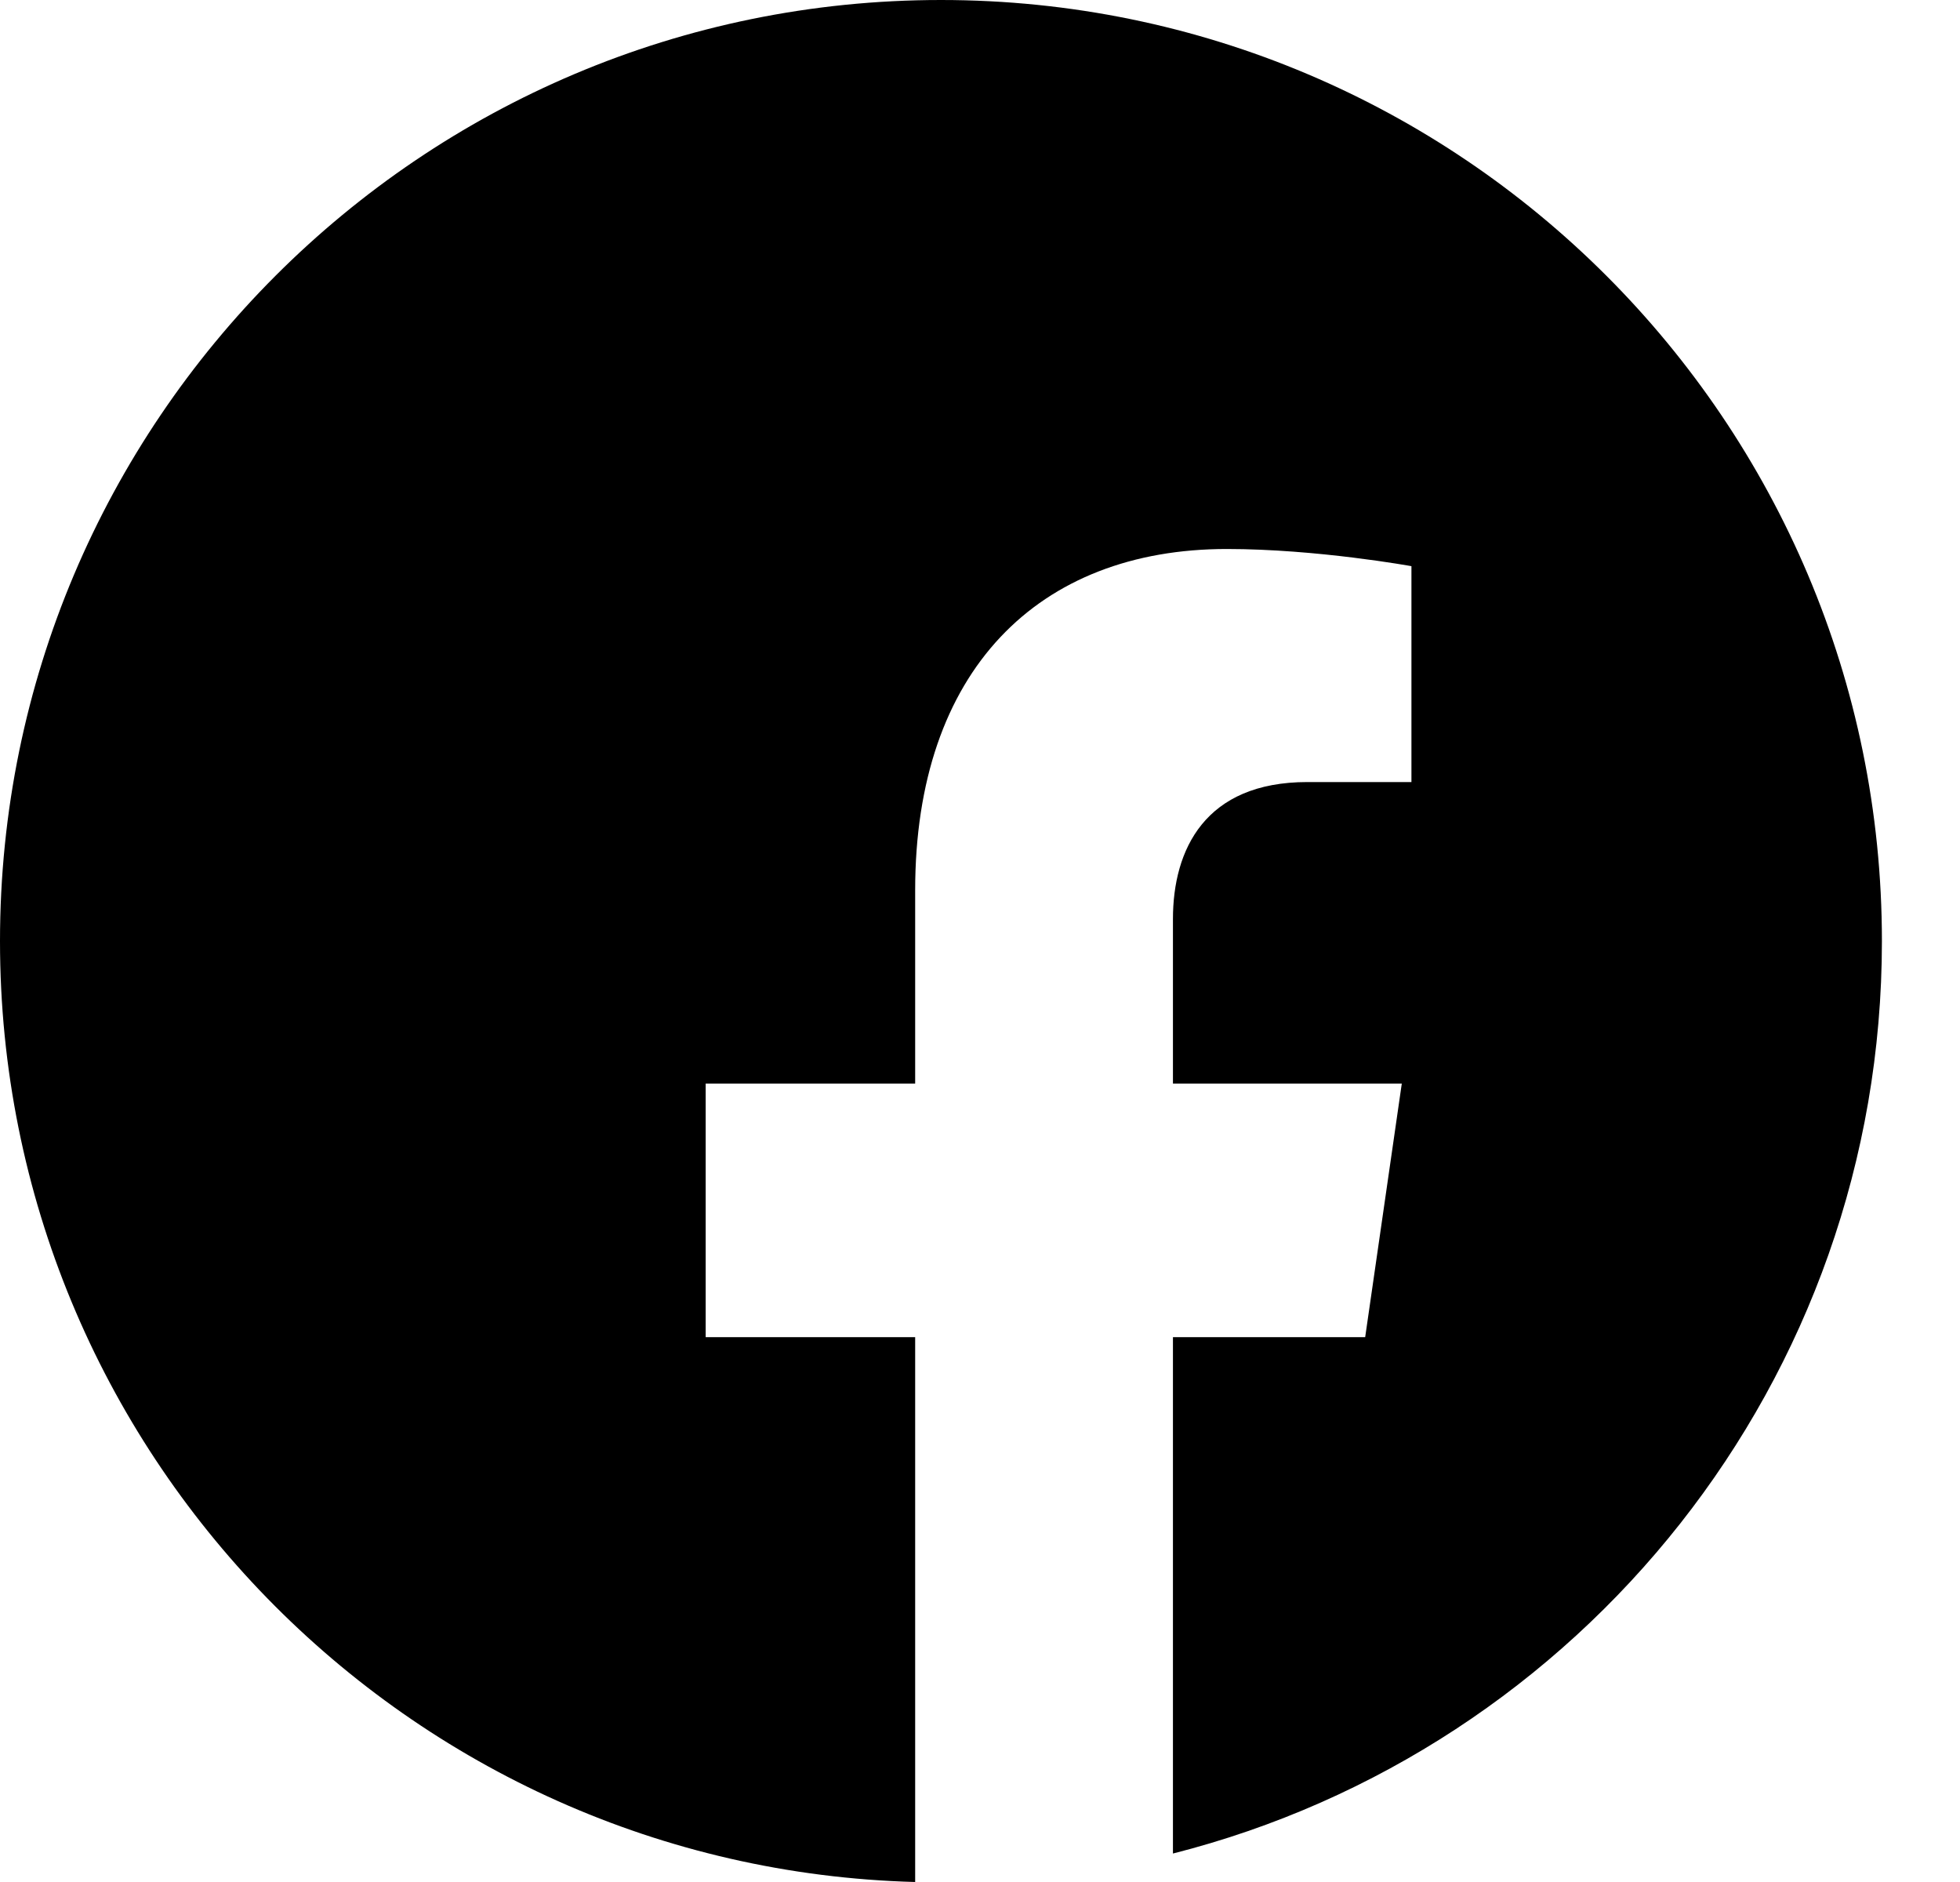
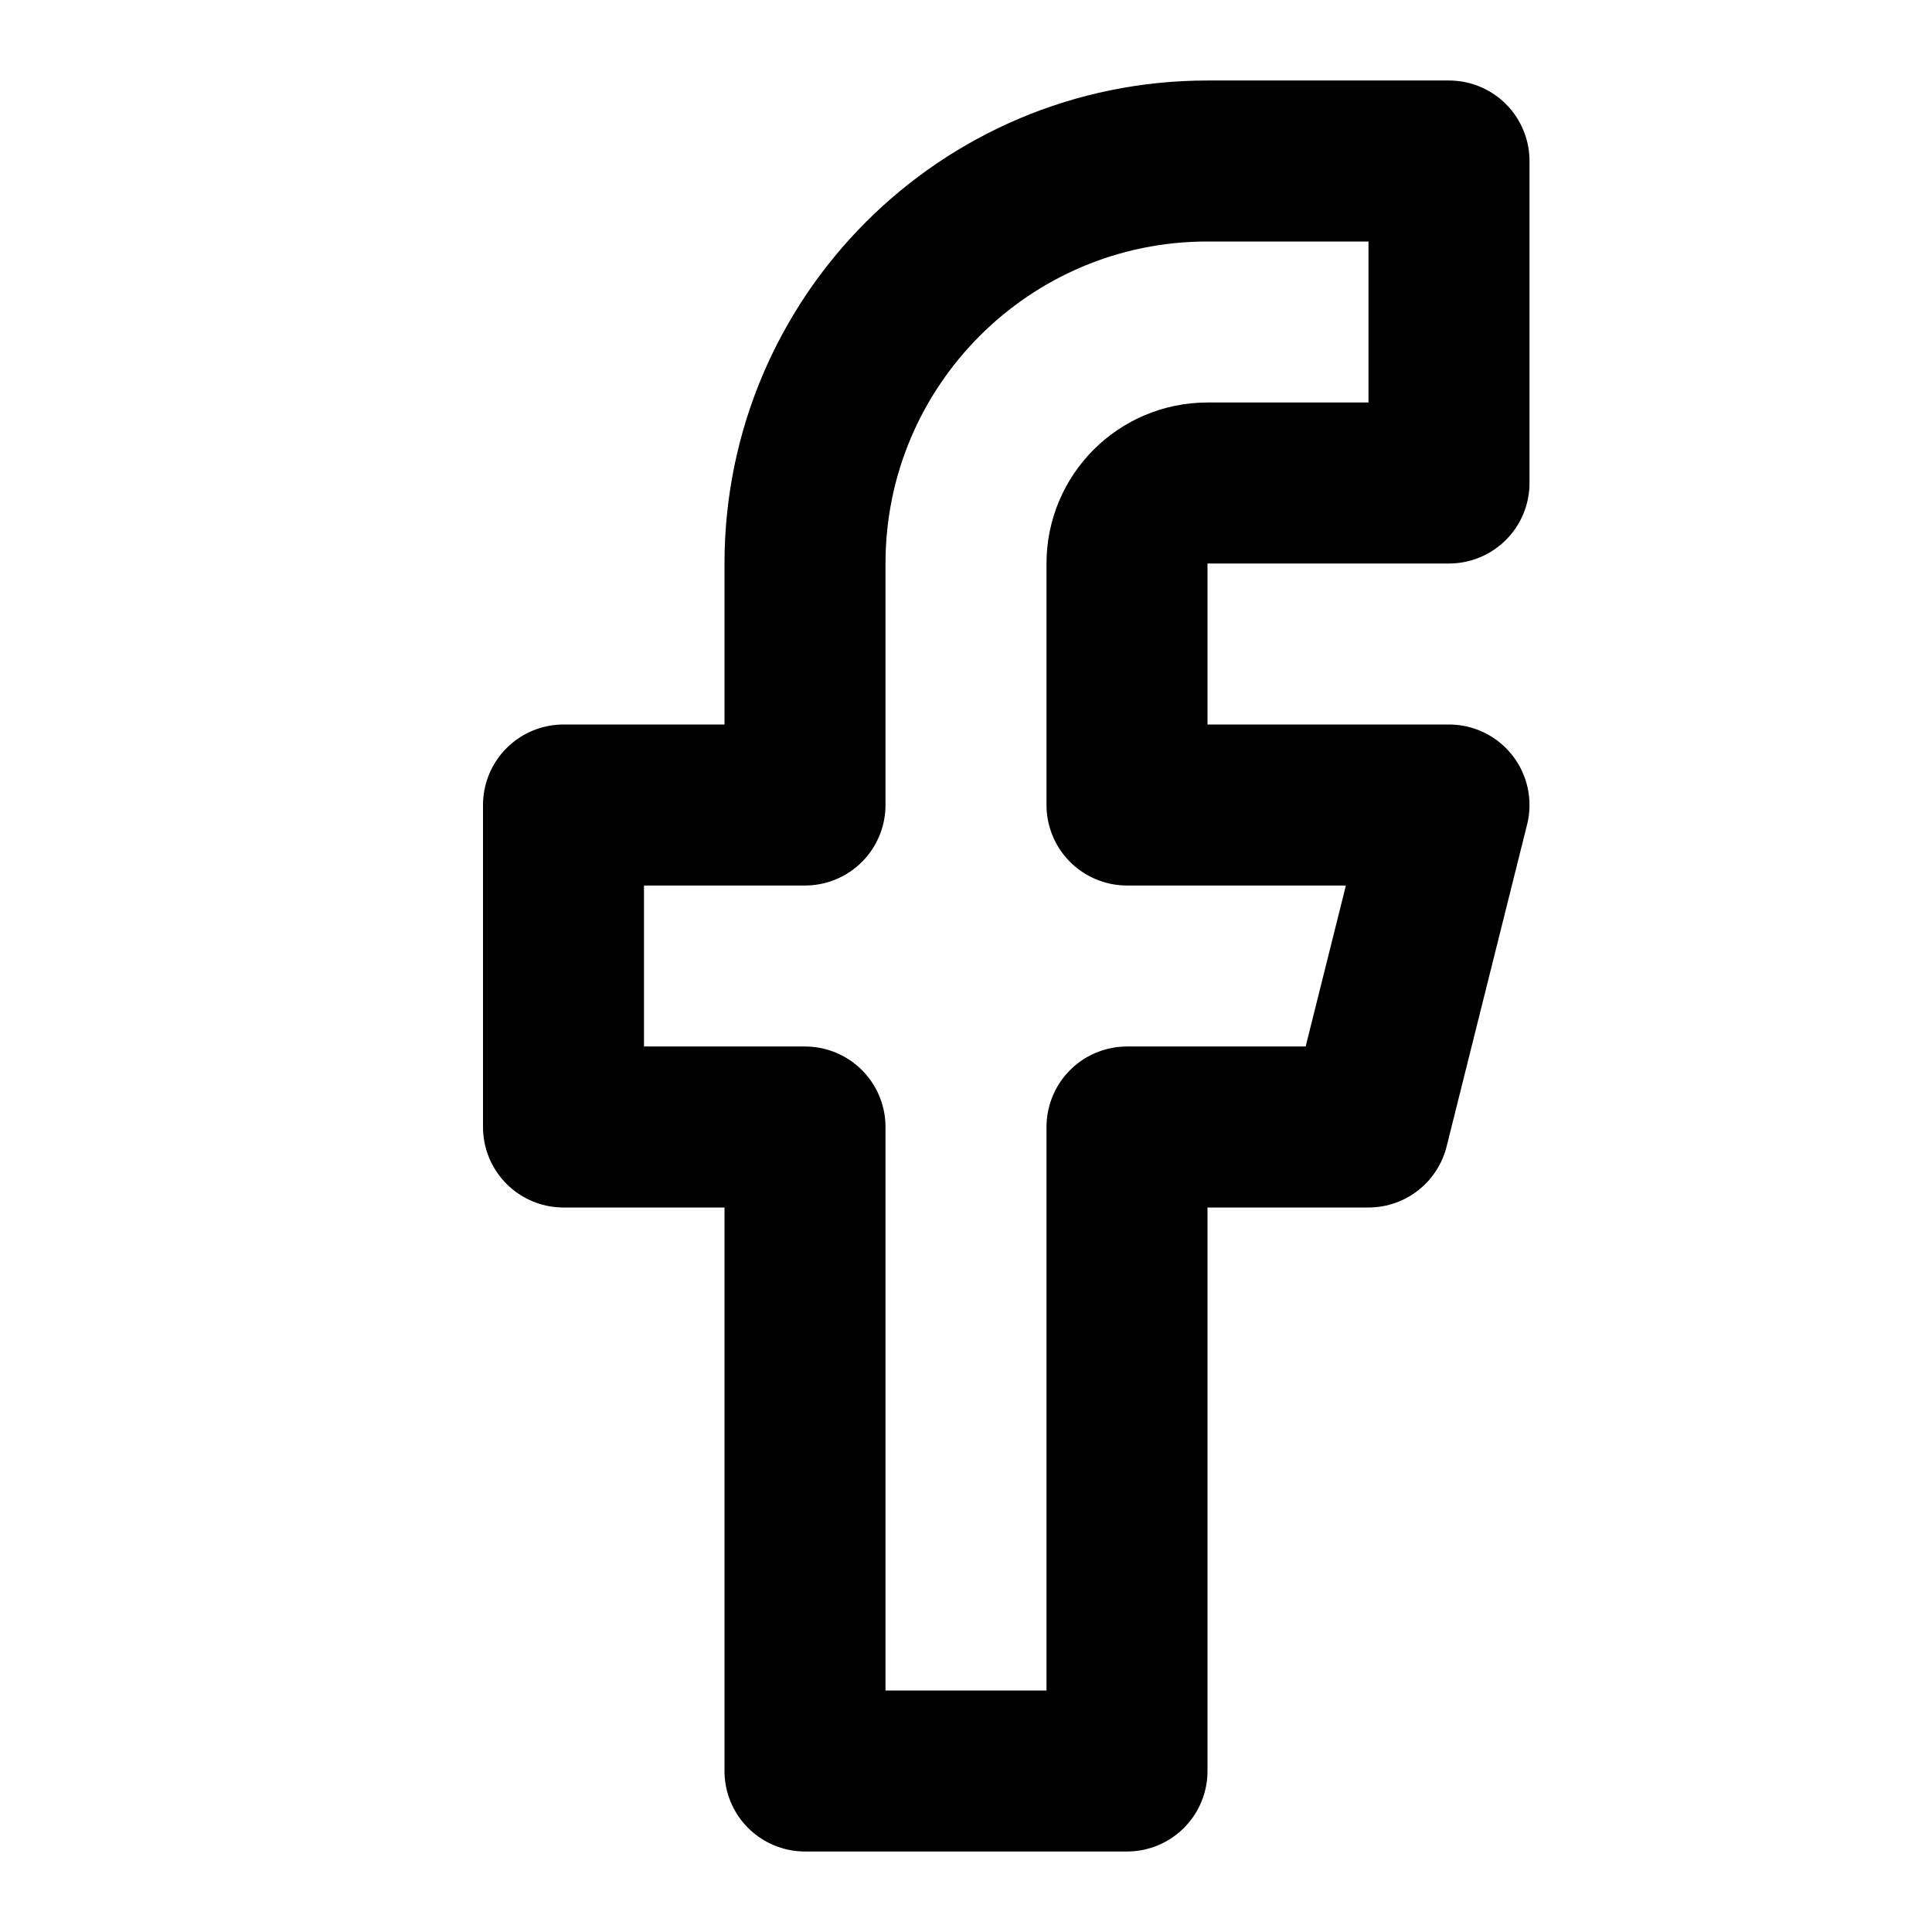
- <svg xmlns="http://www.w3.org/2000/svg" width="25" height="24" viewBox="0 0 25 24" fill="none">
-   <path fill-rule="evenodd" clip-rule="evenodd" d="M14.961 23.637C20.159 22.319 24.004 17.61 24.004 12.002C24.004 5.374 18.631 0 12.002 0C5.374 0 0 5.374 0 12.002C0 18.521 5.197 23.826 11.673 24V17.052H9.001V13.818H11.673V11.354C11.673 8.55 13.244 7.001 15.648 7.001C16.799 7.001 18.003 7.22 18.003 7.22V9.973H16.676C15.369 9.973 14.961 10.835 14.961 11.72V13.818H17.88L17.413 17.052H14.961V23.637Z" fill="currentColor" />
+ <svg xmlns="http://www.w3.org/2000/svg" width="24" height="24" viewBox="0 0 24 24" fill="none" stroke="currentColor" stroke-width="2" stroke-linecap="round" stroke-linejoin="round" class="feather feather-facebook">
+   <path d="M18 2h-3a5 5 0 0 0-5 5v3H7v4h3v8h4v-8h3l1-4h-4V7a1 1 0 0 1 1-1h3z" />
</svg>
